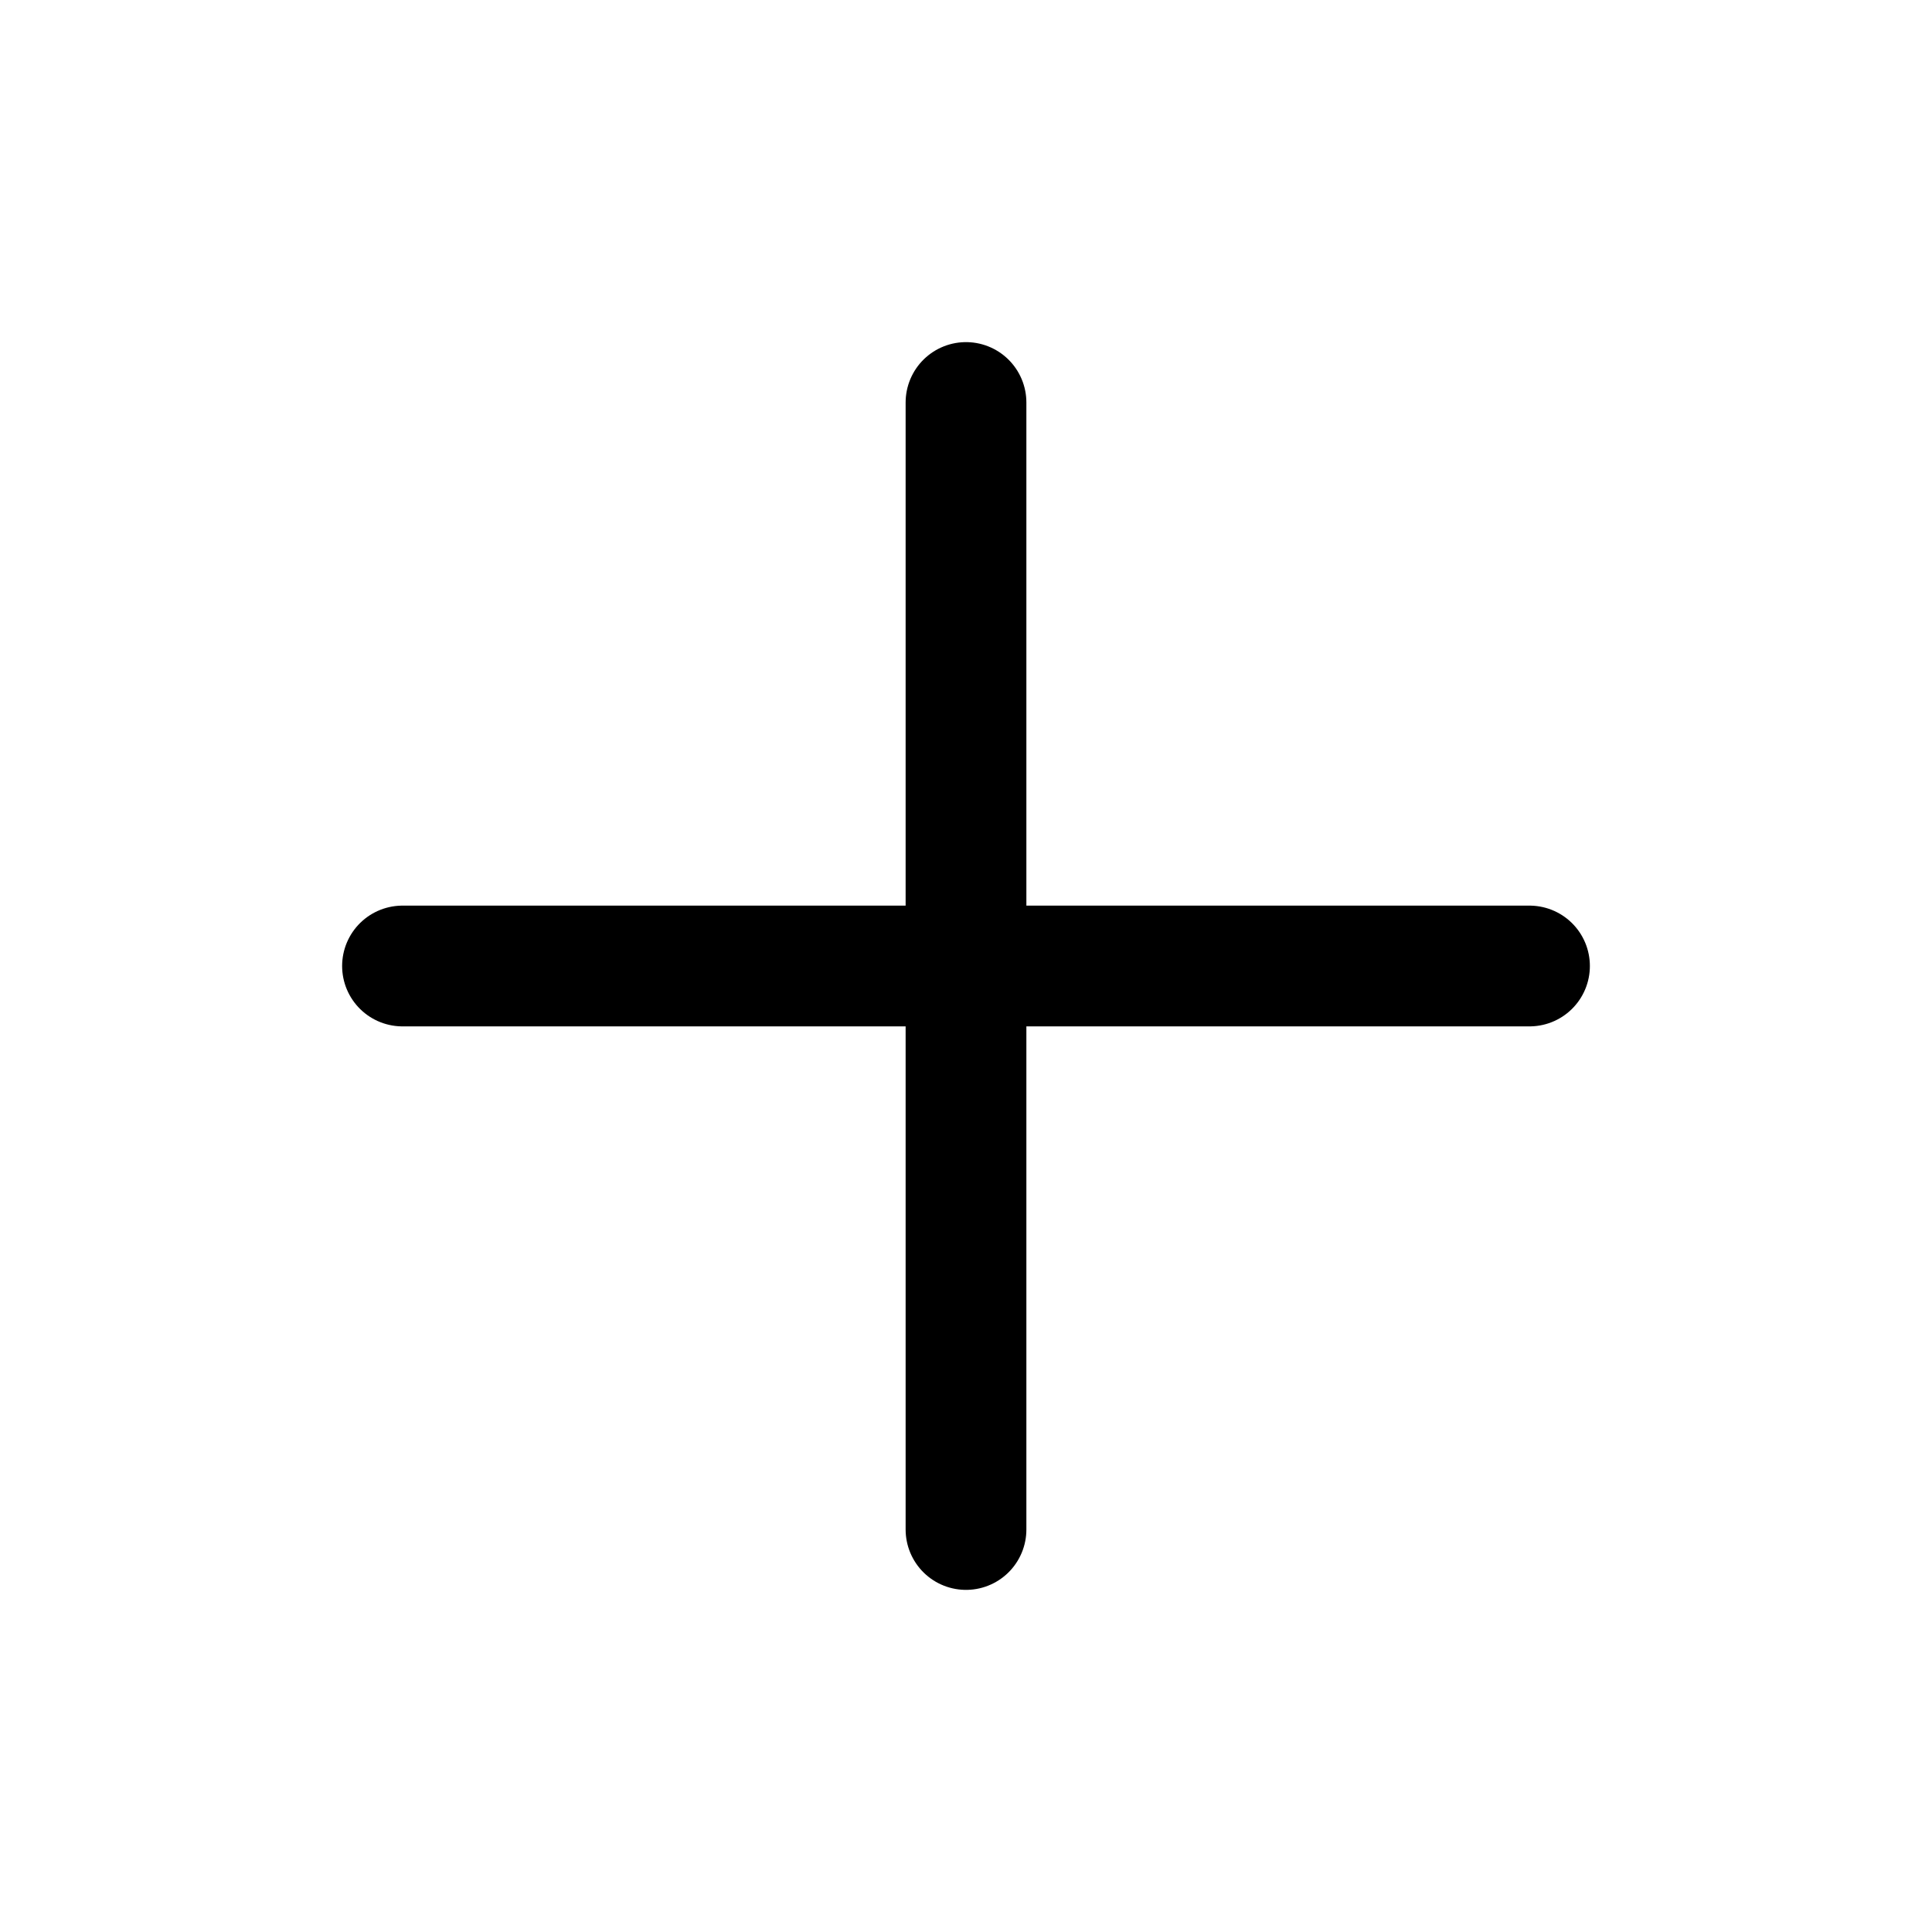
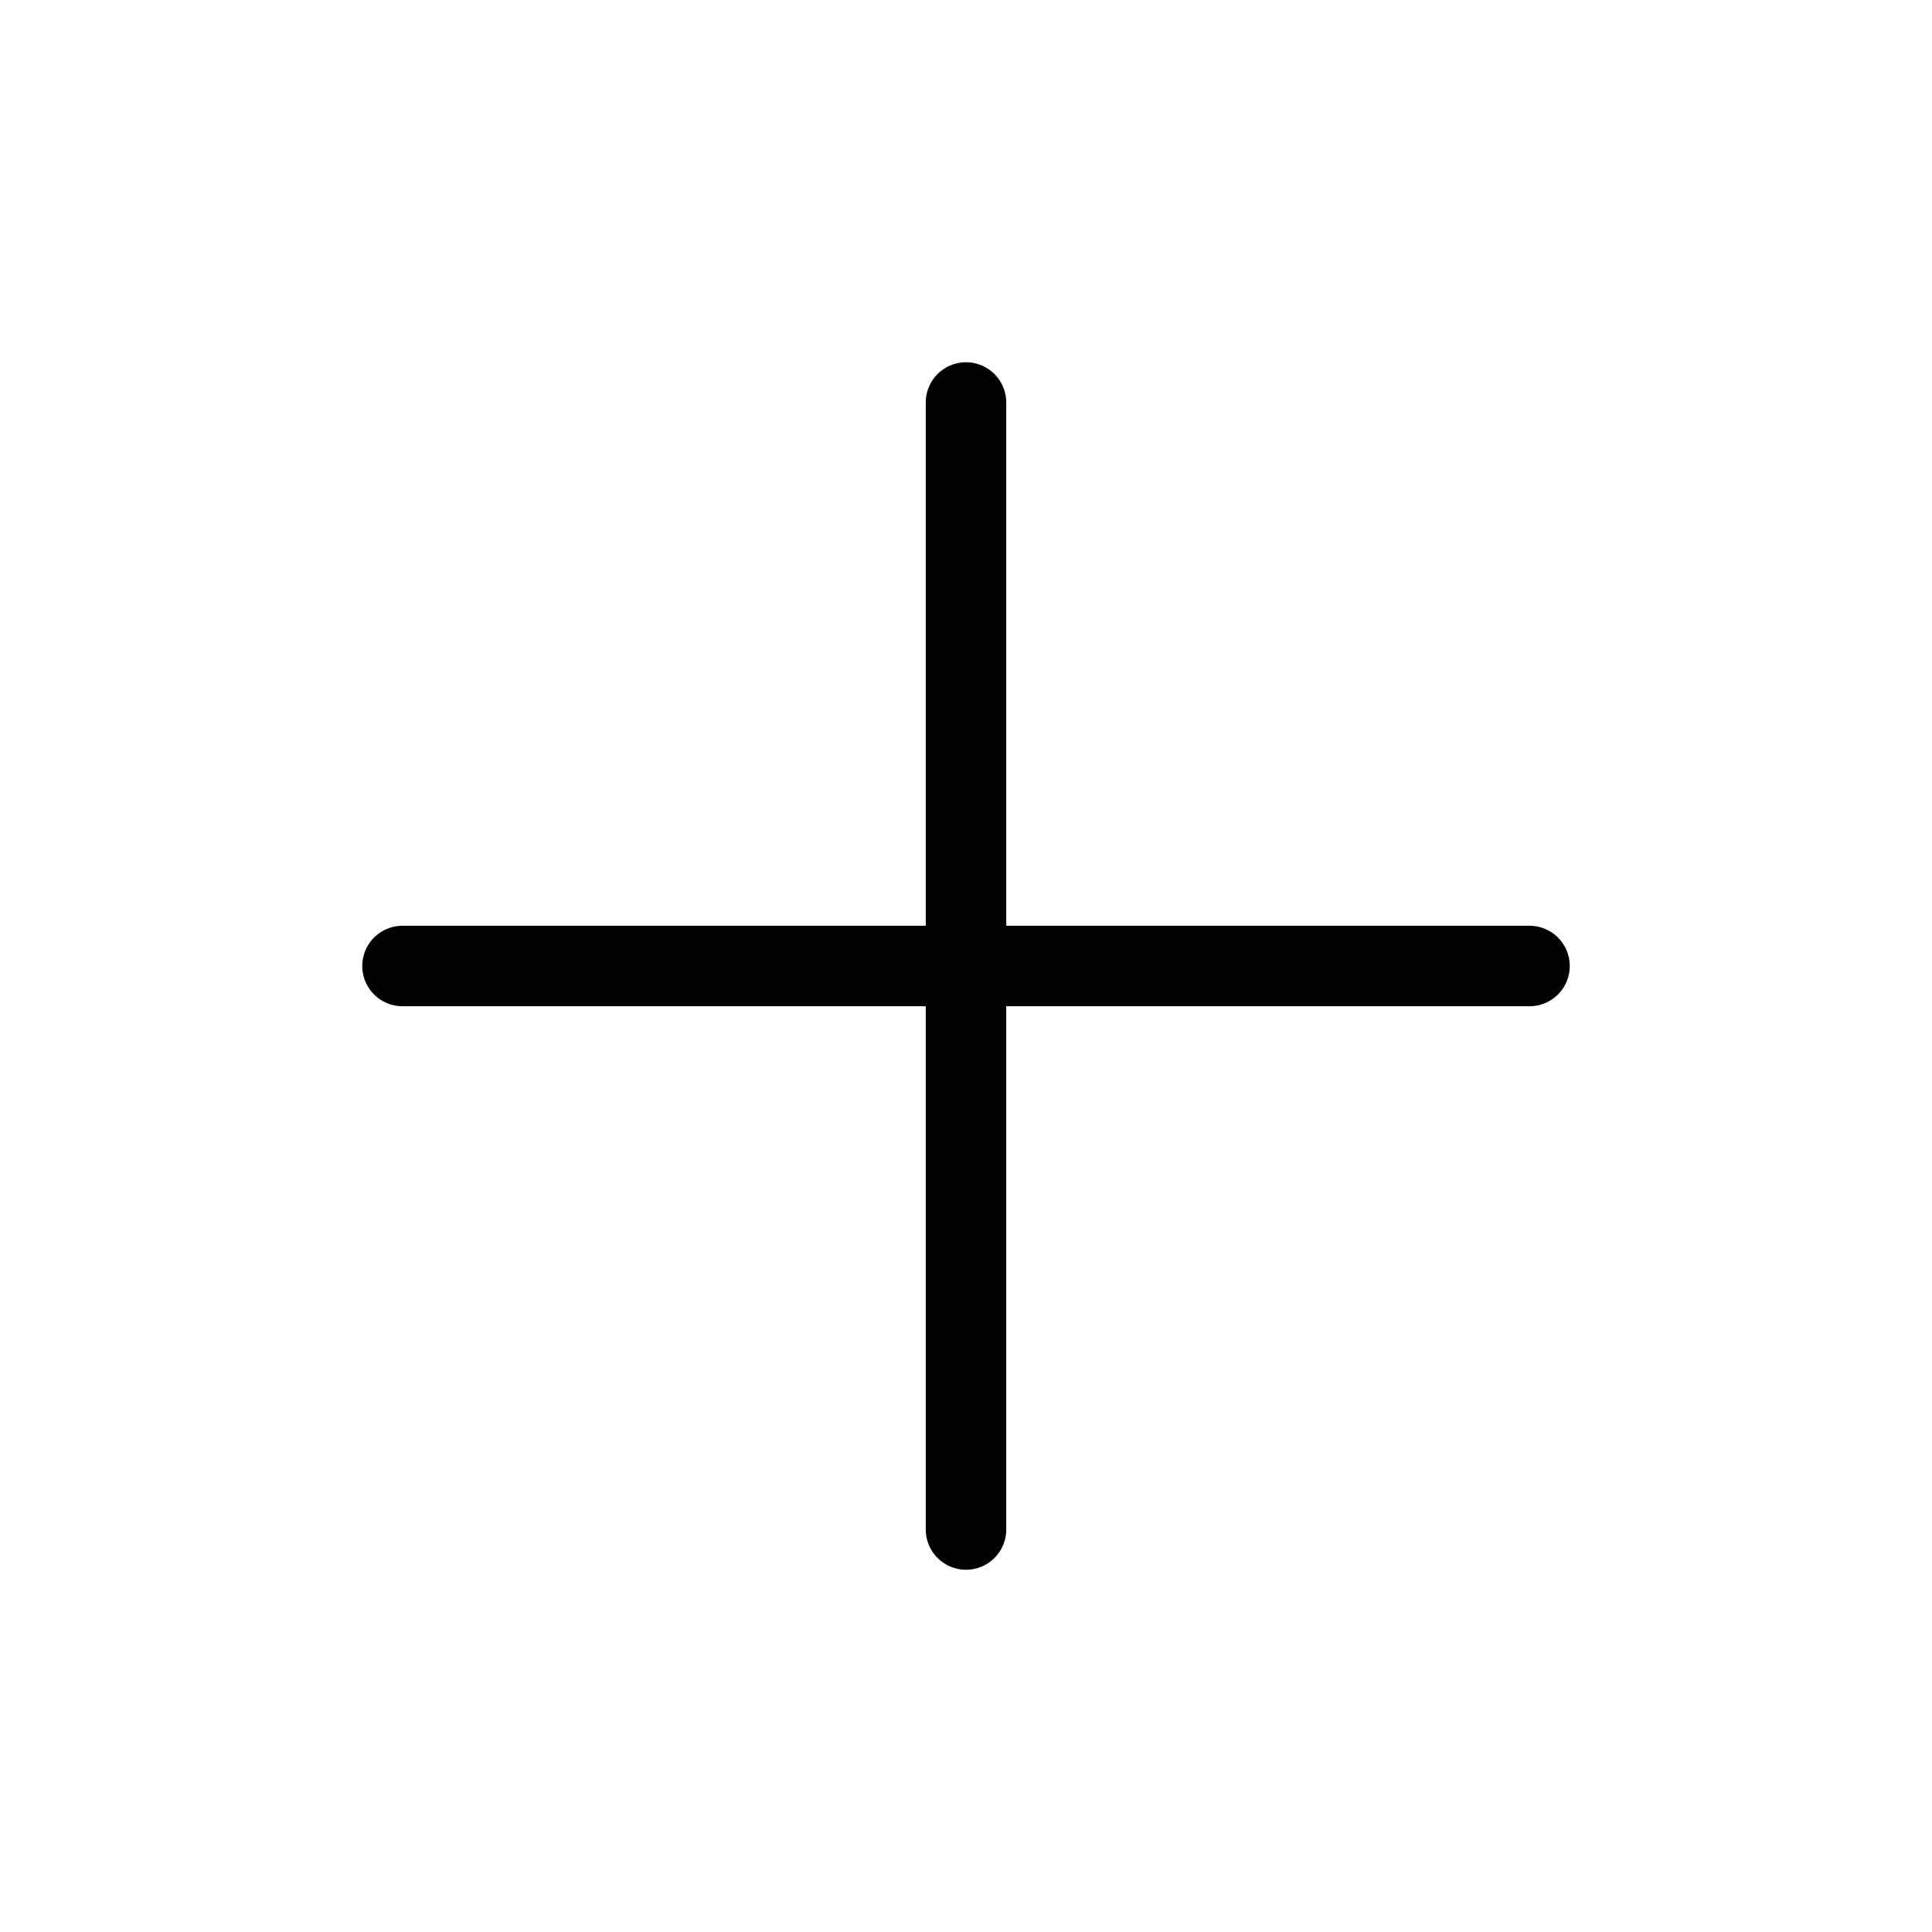
- <svg class="with-icon_icon__MHUeb" data-testid="geist-icon" fill="none" height="24" shape-rendering="geometricPrecision" stroke="currentColor" stroke-linecap="round" stroke-linejoin="round" stroke-width="1.5" viewBox="0 0 24 24" width="24" style="color: currentcolor; width: 18px; height: 18px;">
+ <svg class="with-icon_icon__MHUeb" data-testid="geist-icon" fill="none" height="24" shape-rendering="geometricPrecision" stroke="currentColor" stroke-linecap="round" stroke-linejoin="round" viewBox="0 0 24 24" width="24" style="color: currentcolor; width: 18px; height: 18px;">
  <path d="M12 5v14" />
  <path d="M5 12h14" />
</svg>
